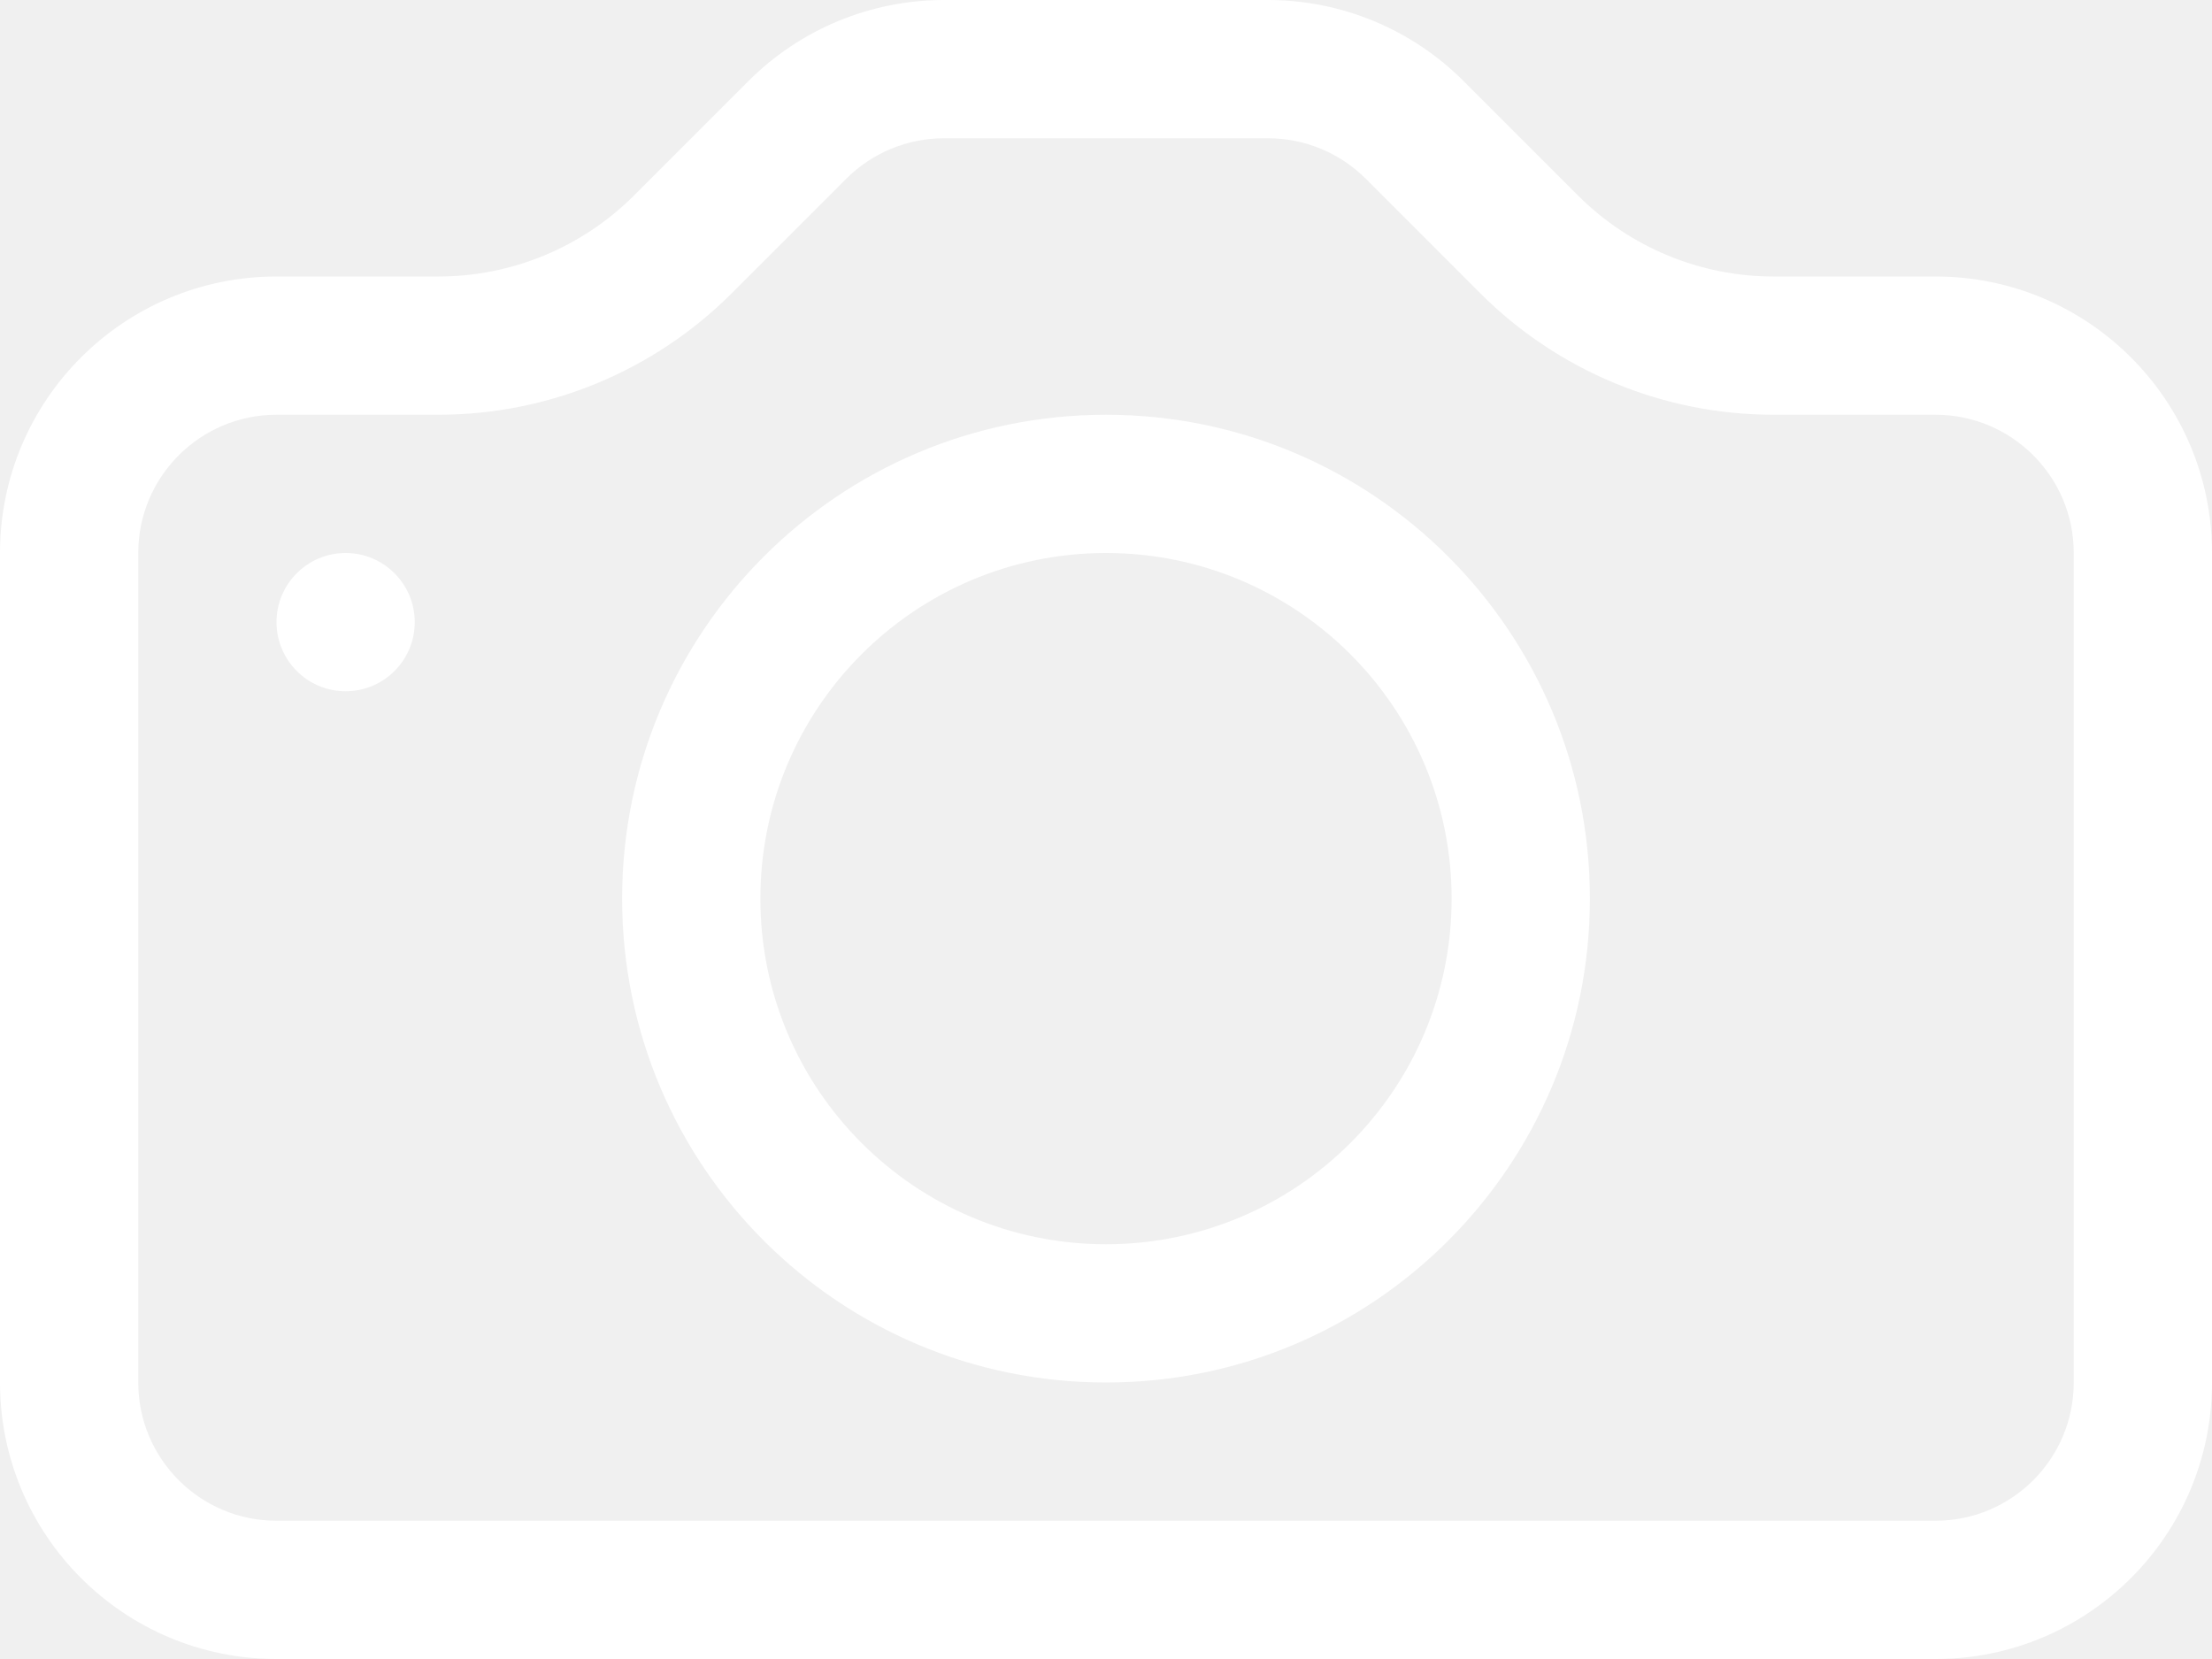
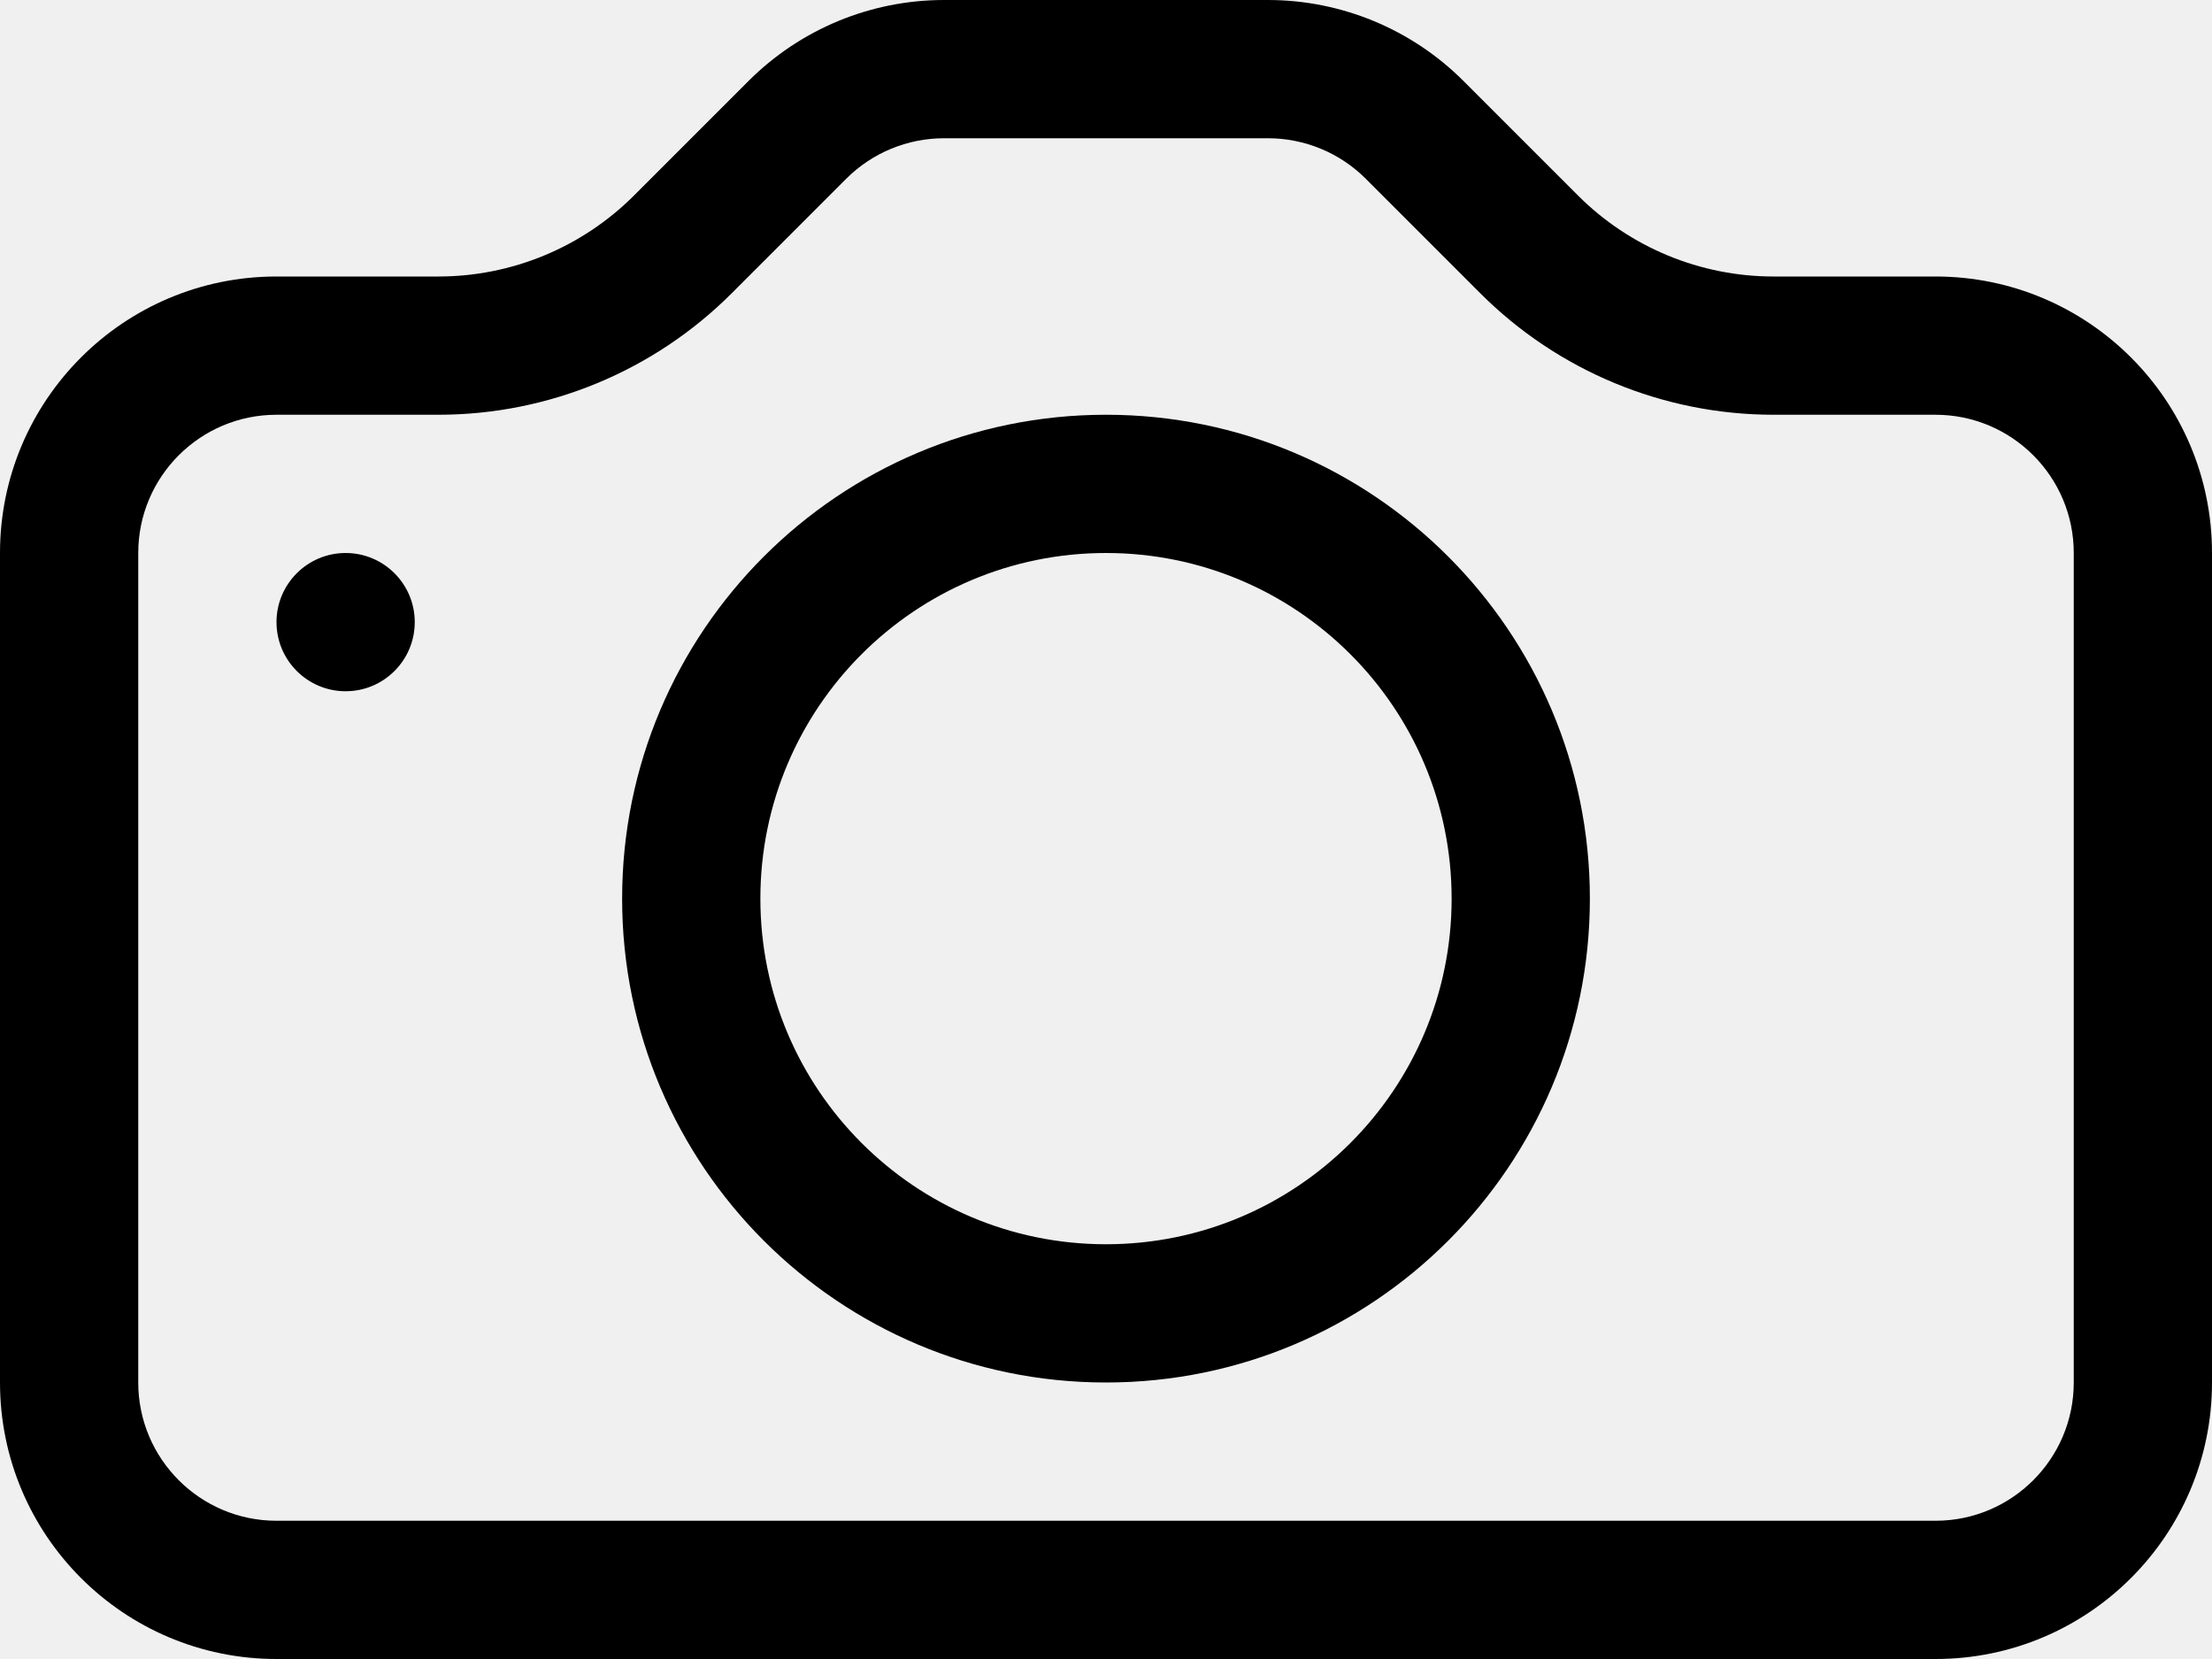
<svg xmlns="http://www.w3.org/2000/svg" width="24" height="18" viewBox="0 0 24 18" fill="none">
-   <path d="M22.5 15C22.5 15.828 21.828 16.5 21 16.5H3C2.172 16.5 1.5 15.828 1.5 15V6C1.5 5.172 2.172 4.5 3 4.5H4.757C5.951 4.5 7.095 4.026 7.939 3.182L9.182 1.939C9.463 1.658 9.845 1.5 10.243 1.5H13.757C14.155 1.5 14.537 1.658 14.818 1.939L16.061 3.182C16.905 4.026 18.049 4.5 19.243 4.5H21C21.828 4.5 22.5 5.172 22.5 6V15ZM3 3C1.343 3 0 4.343 0 6V15C0 16.657 1.343 18 3 18H21C22.657 18 24 16.657 24 15V6C24 4.343 22.657 3 21 3H19.243C18.447 3 17.684 2.684 17.121 2.121L15.879 0.879C15.316 0.316 14.553 0 13.757 0H10.243C9.447 0 8.684 0.316 8.121 0.879L6.879 2.121C6.316 2.684 5.553 3 4.757 3H3Z" fill="white" />
-   <path d="M12 13.5C9.929 13.5 8.25 11.821 8.25 9.75C8.25 7.679 9.929 6 12 6C14.071 6 15.75 7.679 15.75 9.75C15.75 11.821 14.071 13.5 12 13.5ZM12 15C14.899 15 17.25 12.649 17.25 9.75C17.25 6.851 14.899 4.5 12 4.5C9.101 4.5 6.75 6.851 6.75 9.75C6.75 12.649 9.101 15 12 15Z" fill="white" />
-   <path d="M4.5 6.75C4.5 7.164 4.164 7.5 3.75 7.5C3.336 7.5 3 7.164 3 6.75C3 6.336 3.336 6 3.75 6C4.164 6 4.5 6.336 4.5 6.75Z" fill="white" />
+   <path d="M22.5 15C22.5 15.828 21.828 16.5 21 16.5H3C2.172 16.5 1.5 15.828 1.5 15V6C1.5 5.172 2.172 4.5 3 4.5H4.757C5.951 4.5 7.095 4.026 7.939 3.182L9.182 1.939C9.463 1.658 9.845 1.5 10.243 1.5H13.757C14.155 1.5 14.537 1.658 14.818 1.939L16.061 3.182C16.905 4.026 18.049 4.5 19.243 4.5H21C21.828 4.5 22.5 5.172 22.5 6V15ZM3 3C1.343 3 0 4.343 0 6V15C0 16.657 1.343 18 3 18H21C22.657 18 24 16.657 24 15V6C24 4.343 22.657 3 21 3H19.243C18.447 3 17.684 2.684 17.121 2.121L15.879 0.879C15.316 0.316 14.553 0 13.757 0H10.243C9.447 0 8.684 0.316 8.121 0.879L6.879 2.121C6.316 2.684 5.553 3 4.757 3H3Z" fill="black" />
+   <path d="M12 13.5C9.929 13.5 8.25 11.821 8.25 9.75C8.25 7.679 9.929 6 12 6C14.071 6 15.75 7.679 15.75 9.75C15.75 11.821 14.071 13.5 12 13.5ZM12 15C14.899 15 17.25 12.649 17.25 9.75C17.25 6.851 14.899 4.5 12 4.5C9.101 4.5 6.75 6.851 6.75 9.75C6.75 12.649 9.101 15 12 15Z" fill="black" />
+   <path d="M4.5 6.75C4.5 7.164 4.164 7.5 3.75 7.5C3.336 7.5 3 7.164 3 6.75C3 6.336 3.336 6 3.75 6C4.164 6 4.5 6.336 4.5 6.75Z" fill="black" />
</svg>
